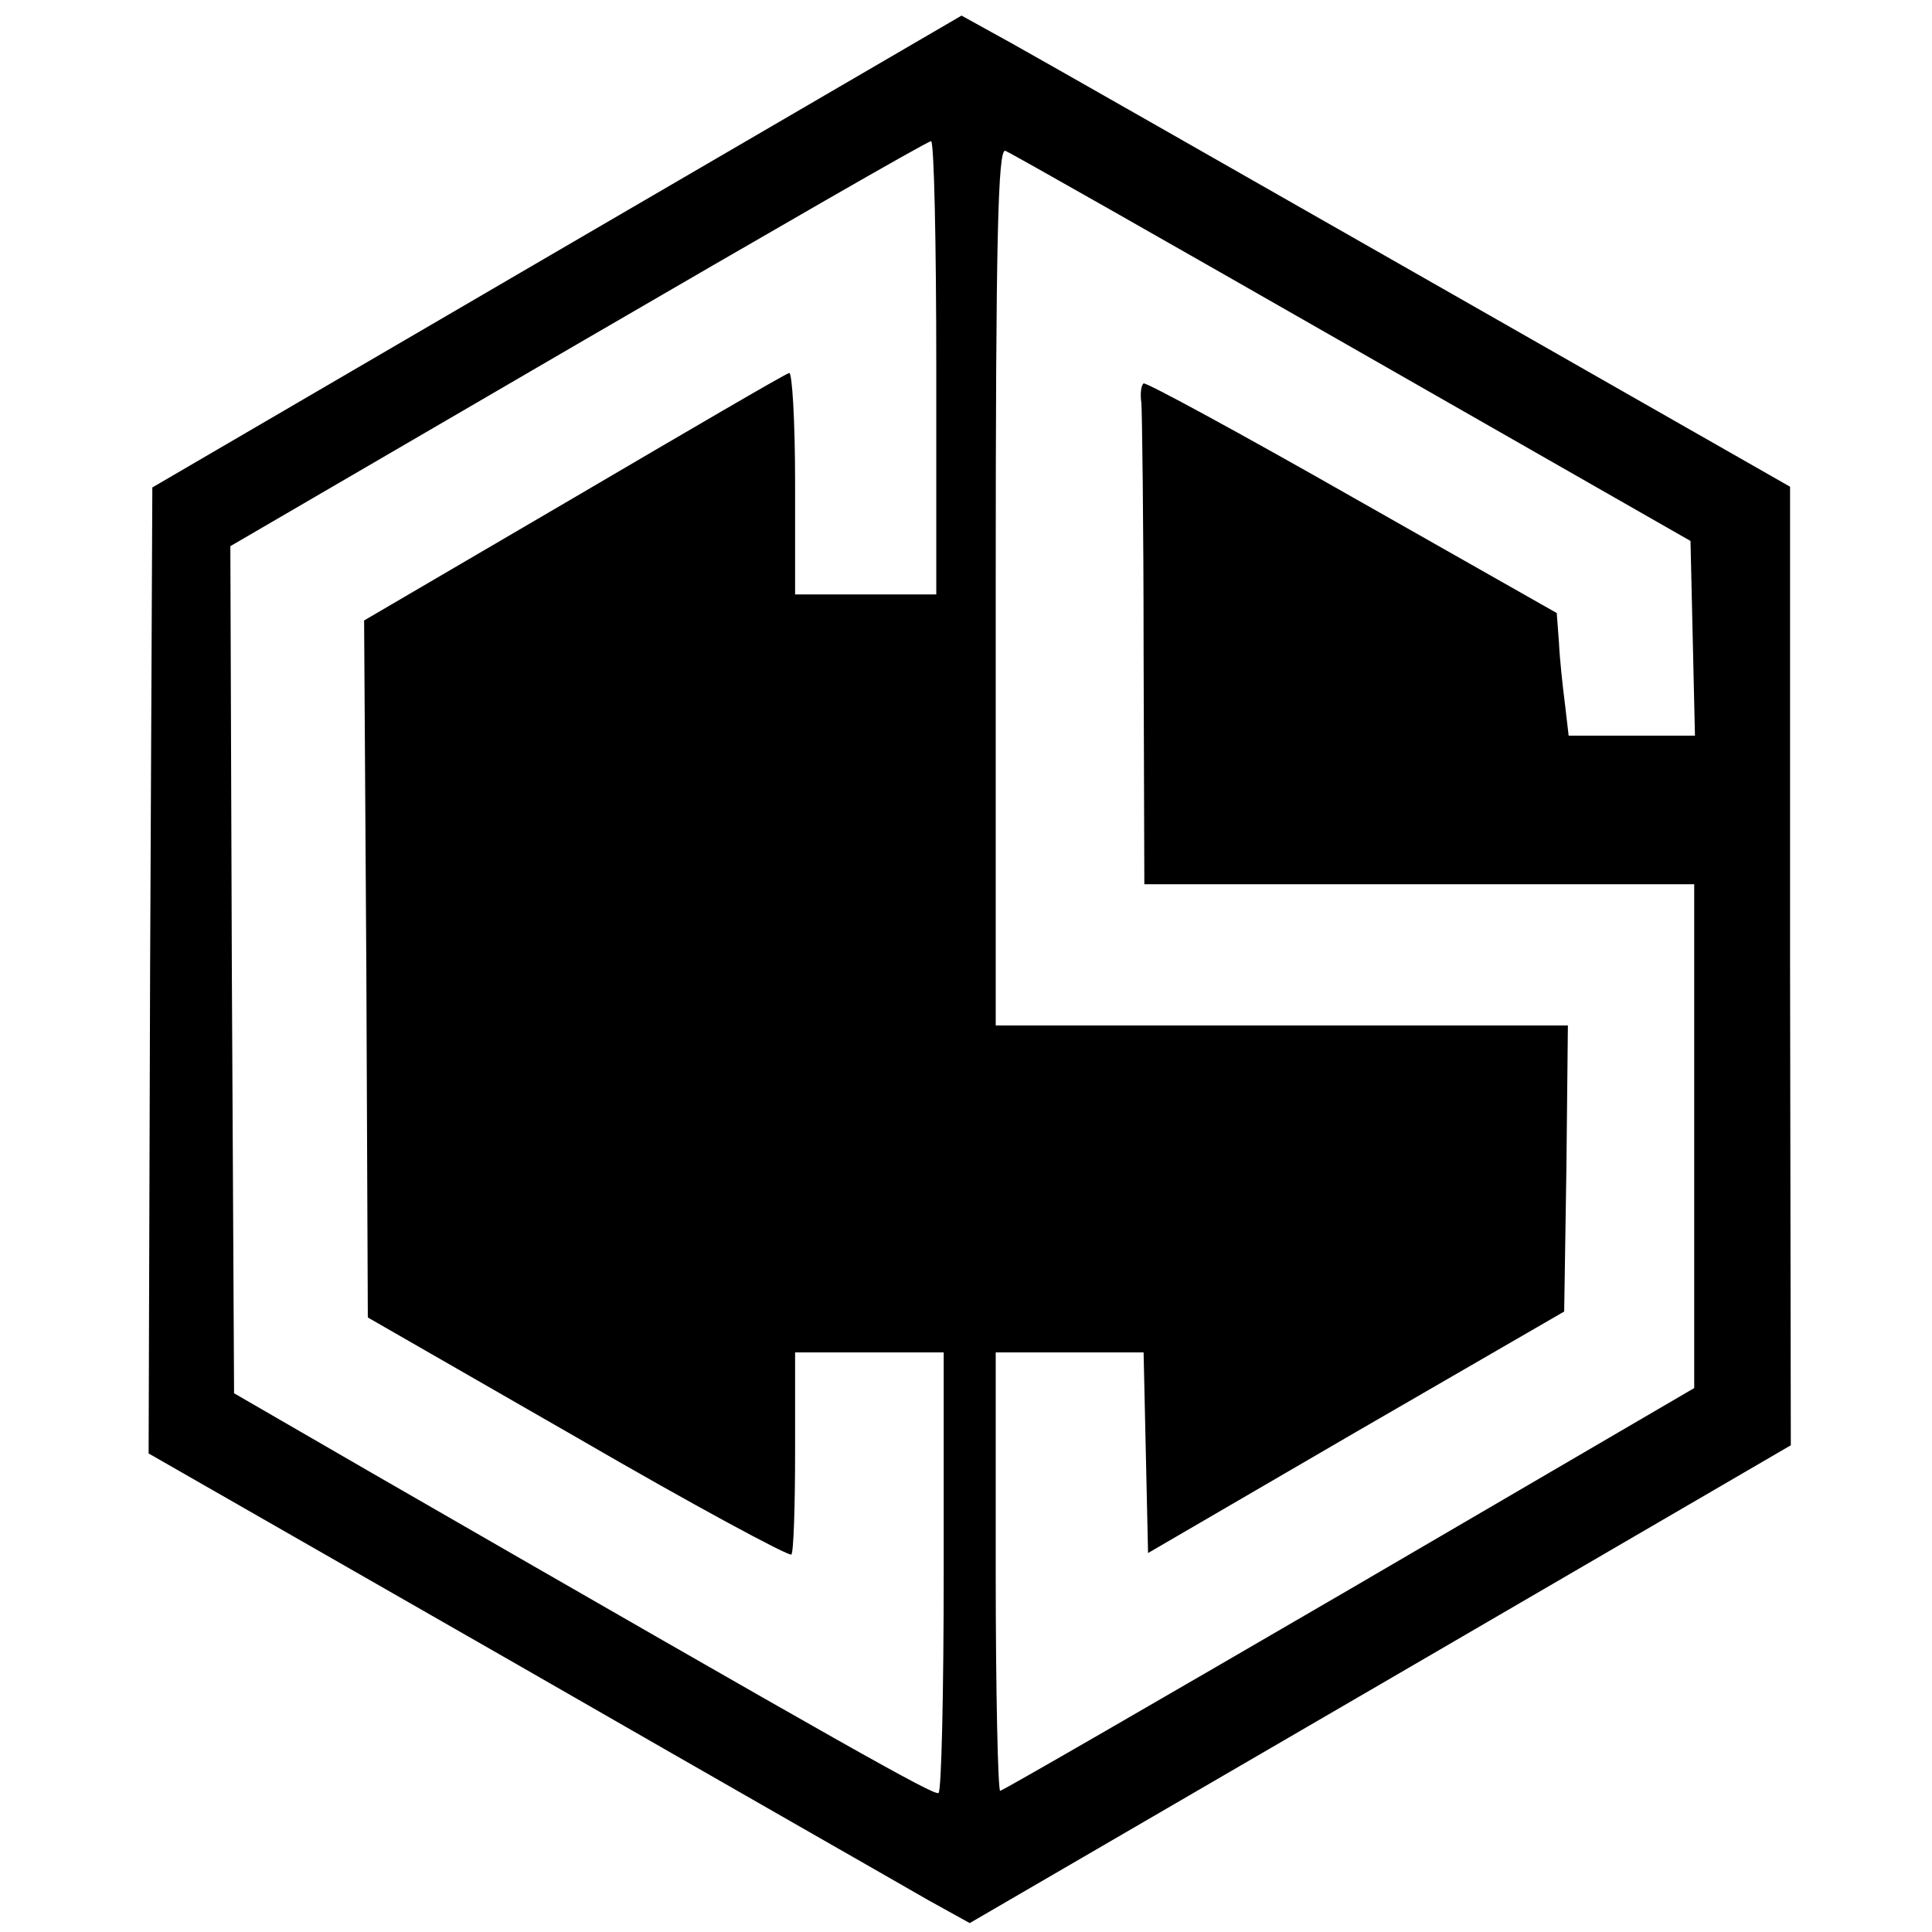
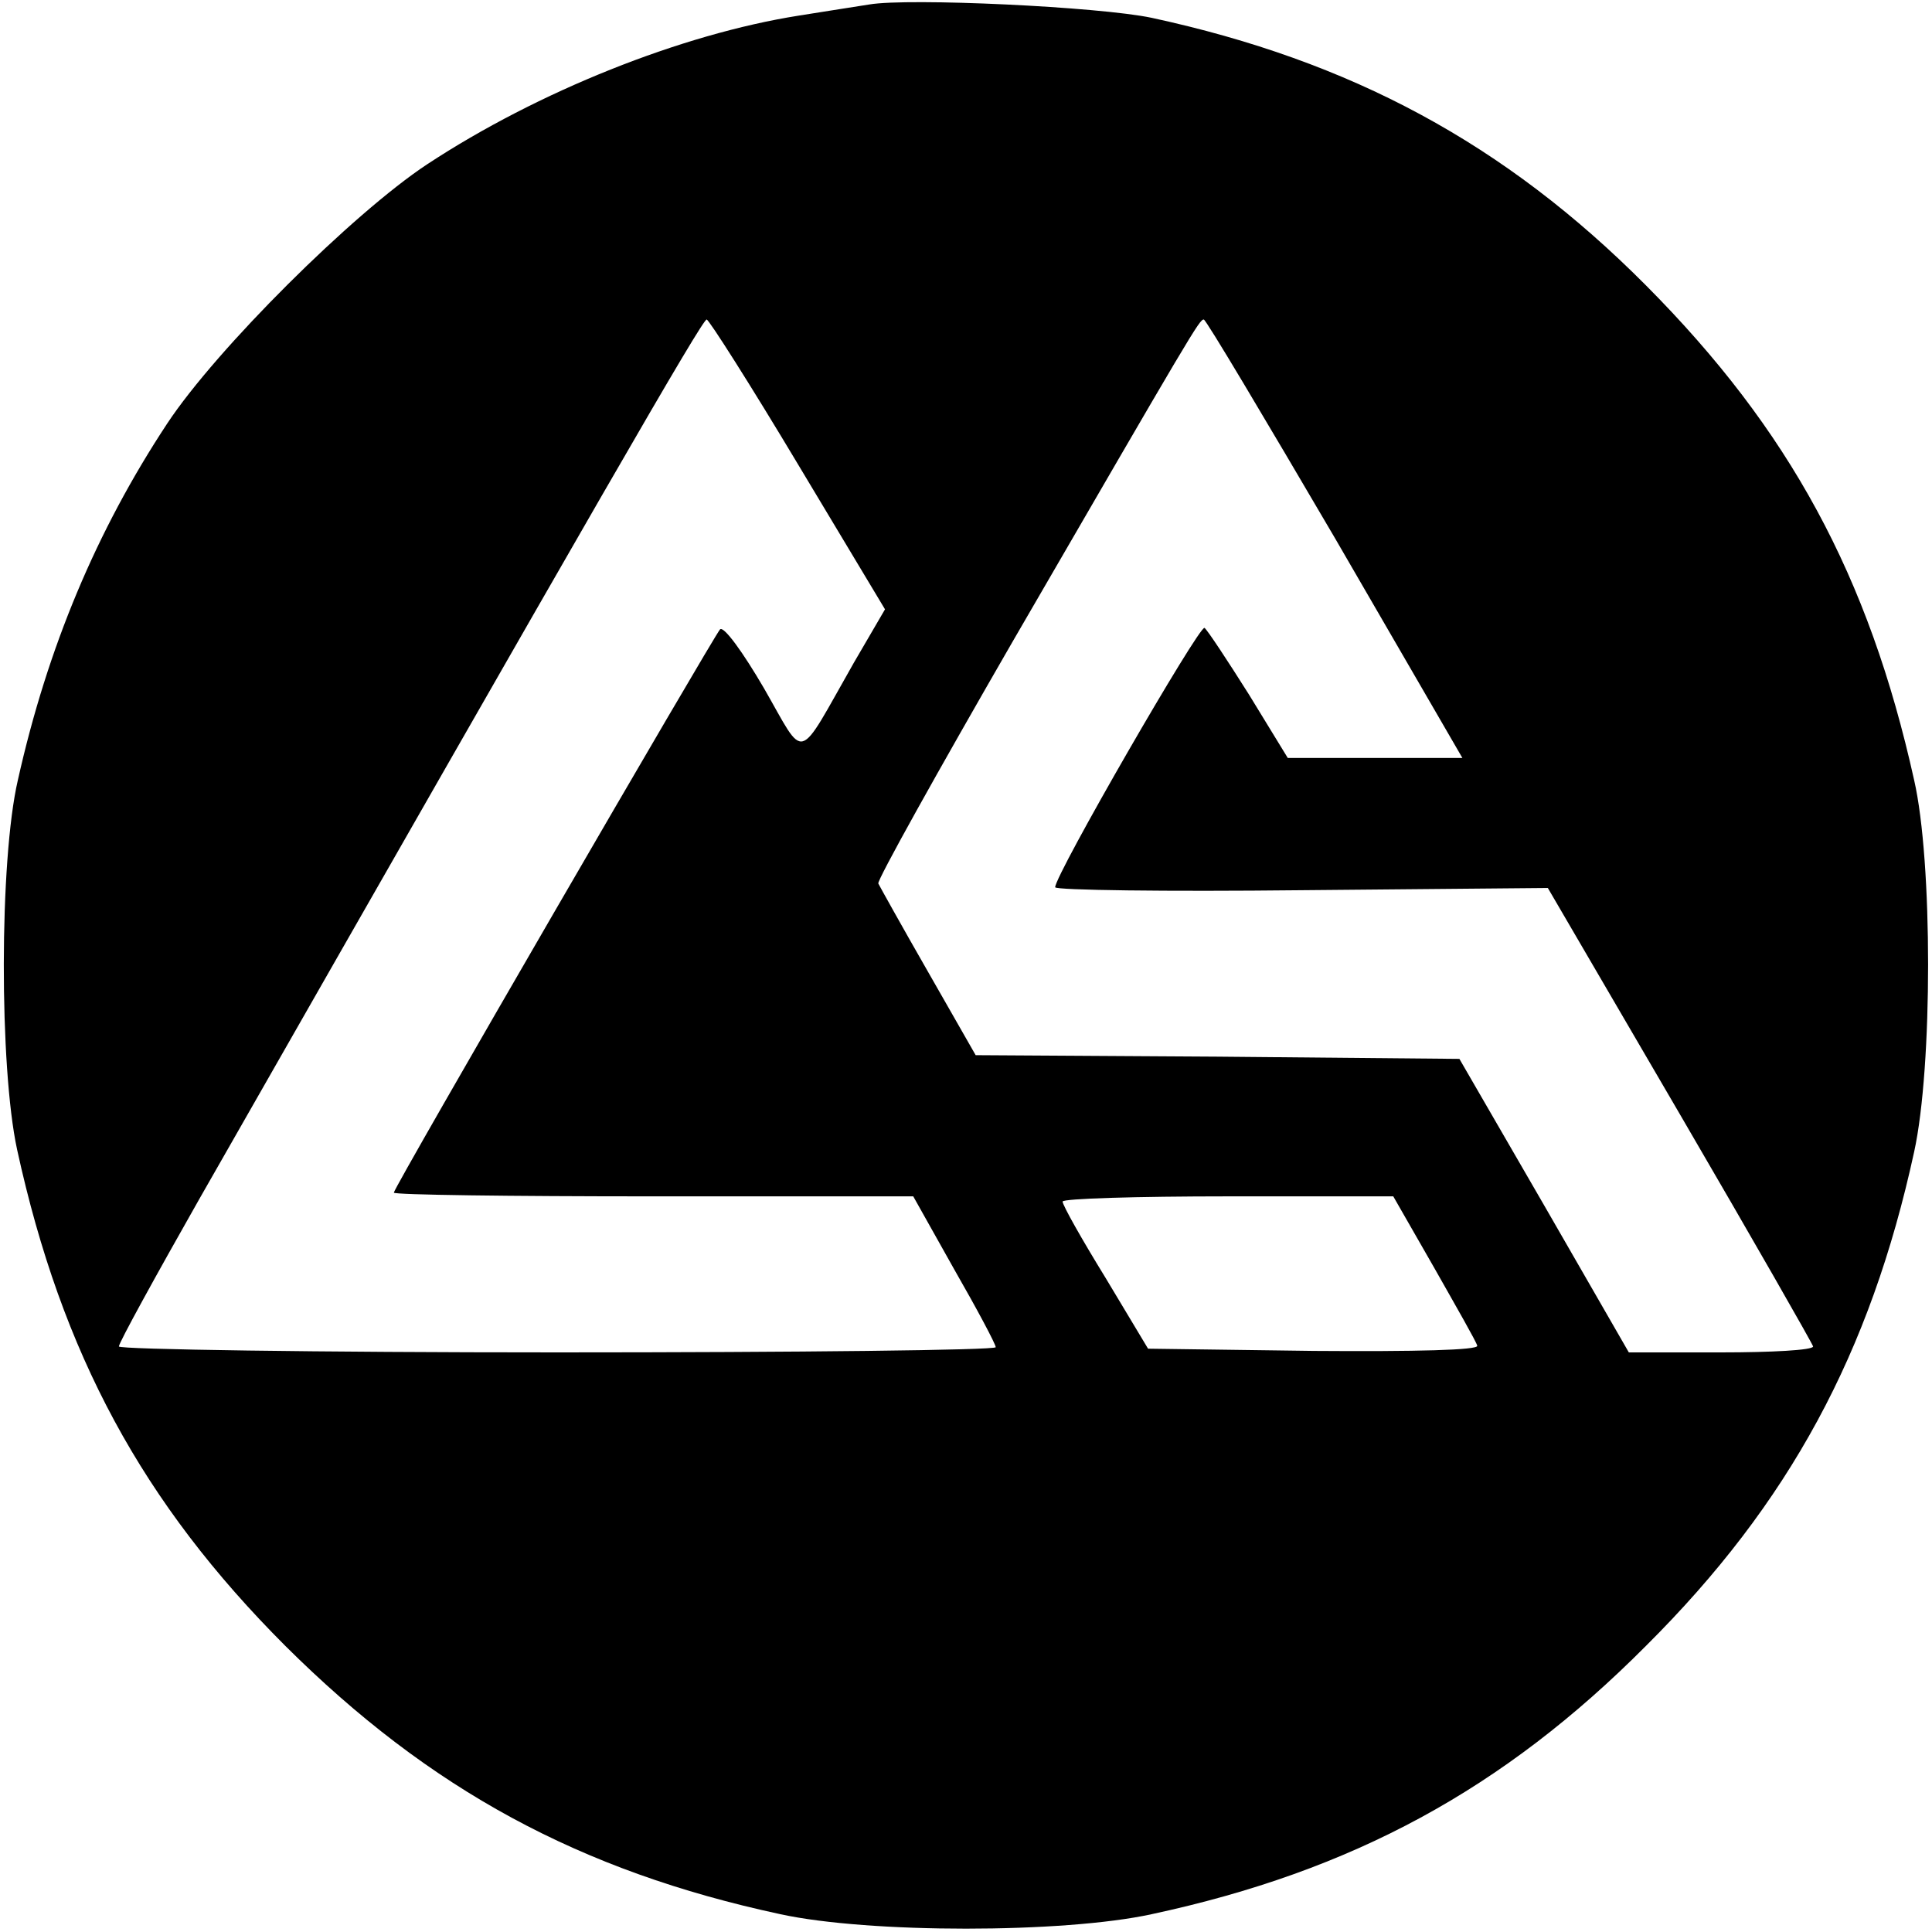
<svg xmlns="http://www.w3.org/2000/svg" version="1.0" width="260pt" height="260pt" viewBox="0 0 260 260" preserveAspectRatio="xMidYMid meet">
  <g transform="translate(0,260) scale(0.1,-0.1)" fill="#000000" stroke="none">
-     <path d="M750 2262 l-545 -318 -3 -650 -2 -650 496 -284 c273 -157 522 -299 553 -317 l56 -31 552 321 553 322 -1 645 0 645 -491 280 c-270 154 -521 297 -557 317 l-67 37 -544 -317z m510 -157 l0 -305 -95 0 -95 0 0 151 c0 83 -4 149 -8 147 -5 -1 -135 -77 -290 -168 l-282 -165 3 -469 2 -469 282 -162 c155 -90 285 -160 288 -157 3 3 5 65 5 139 l0 133 100 0 100 0 0 -294 c0 -162 -3 -297 -7 -299 -7 -3 -114 57 -763 431 l-185 107 -3 570 -2 570 467 272 c258 150 471 273 476 273 4 0 7 -137 7 -305z m560 27 l455 -260 3 -131 3 -131 -85 0 -85 0 -5 43 c-3 23 -7 60 -8 82 l-3 40 -275 156 c-151 86 -278 155 -281 153 -3 -2 -5 -13 -3 -26 1 -13 3 -164 3 -335 l1 -313 370 0 370 0 0 -339 0 -339 -464 -271 c-256 -149 -467 -271 -470 -271 -3 0 -6 133 -6 295 l0 295 100 0 99 0 3 -135 3 -135 280 163 280 162 3 193 2 192 -385 0 -385 0 0 591 c0 469 3 590 13 586 6 -2 217 -122 467 -265z" />
+     <path d="M1170 2594 c-14 -2 -56 -9 -95 -15 -158 -25 -351 -102 -500 -200 -100 -66 -284 -249 -350 -349 -95 -144 -161 -301 -201 -480 -25 -108 -25 -386 -1 -497 60 -275 169 -476 361 -668 194 -193 396 -303 666 -361 119 -26 381 -26 500 0 270 58 473 168 665 361 193 192 302 394 361 665 25 114 25 391 0 500 -61 275 -168 472 -361 666 -190 191 -397 302 -665 360 -71 15 -327 27 -380 18z m-96 -619 l117 -195 -42 -72 c-78 -137 -64 -133 -121 -34 -28 48 -54 84 -59 79 -9 -10 -439 -751 -439 -758 0 -3 157 -5 349 -5 l350 0 55 -98 c31 -54 56 -101 56 -105 0 -4 -265 -7 -590 -7 -324 0 -590 4 -590 8 0 5 49 94 108 198 540 946 677 1184 683 1184 3 0 59 -88 123 -195z m723 -100 l171 -295 -118 0 -117 0 -52 85 c-29 46 -56 87 -60 90 -7 4 -201 -332 -201 -349 0 -4 149 -6 332 -4 l331 3 178 -305 c98 -168 178 -308 179 -312 0 -5 -56 -8 -124 -8 l-124 0 -114 198 -114 197 -325 3 -326 2 -64 112 c-35 61 -65 115 -67 119 -2 4 80 151 181 326 243 419 251 433 257 433 3 0 82 -133 177 -295z m133 -981 c30 -53 57 -100 58 -105 2 -6 -83 -8 -220 -7 l-223 3 -57 95 c-32 52 -58 98 -58 103 0 4 100 7 223 7 l222 0 55 -96z" />
  </g>
</svg>
